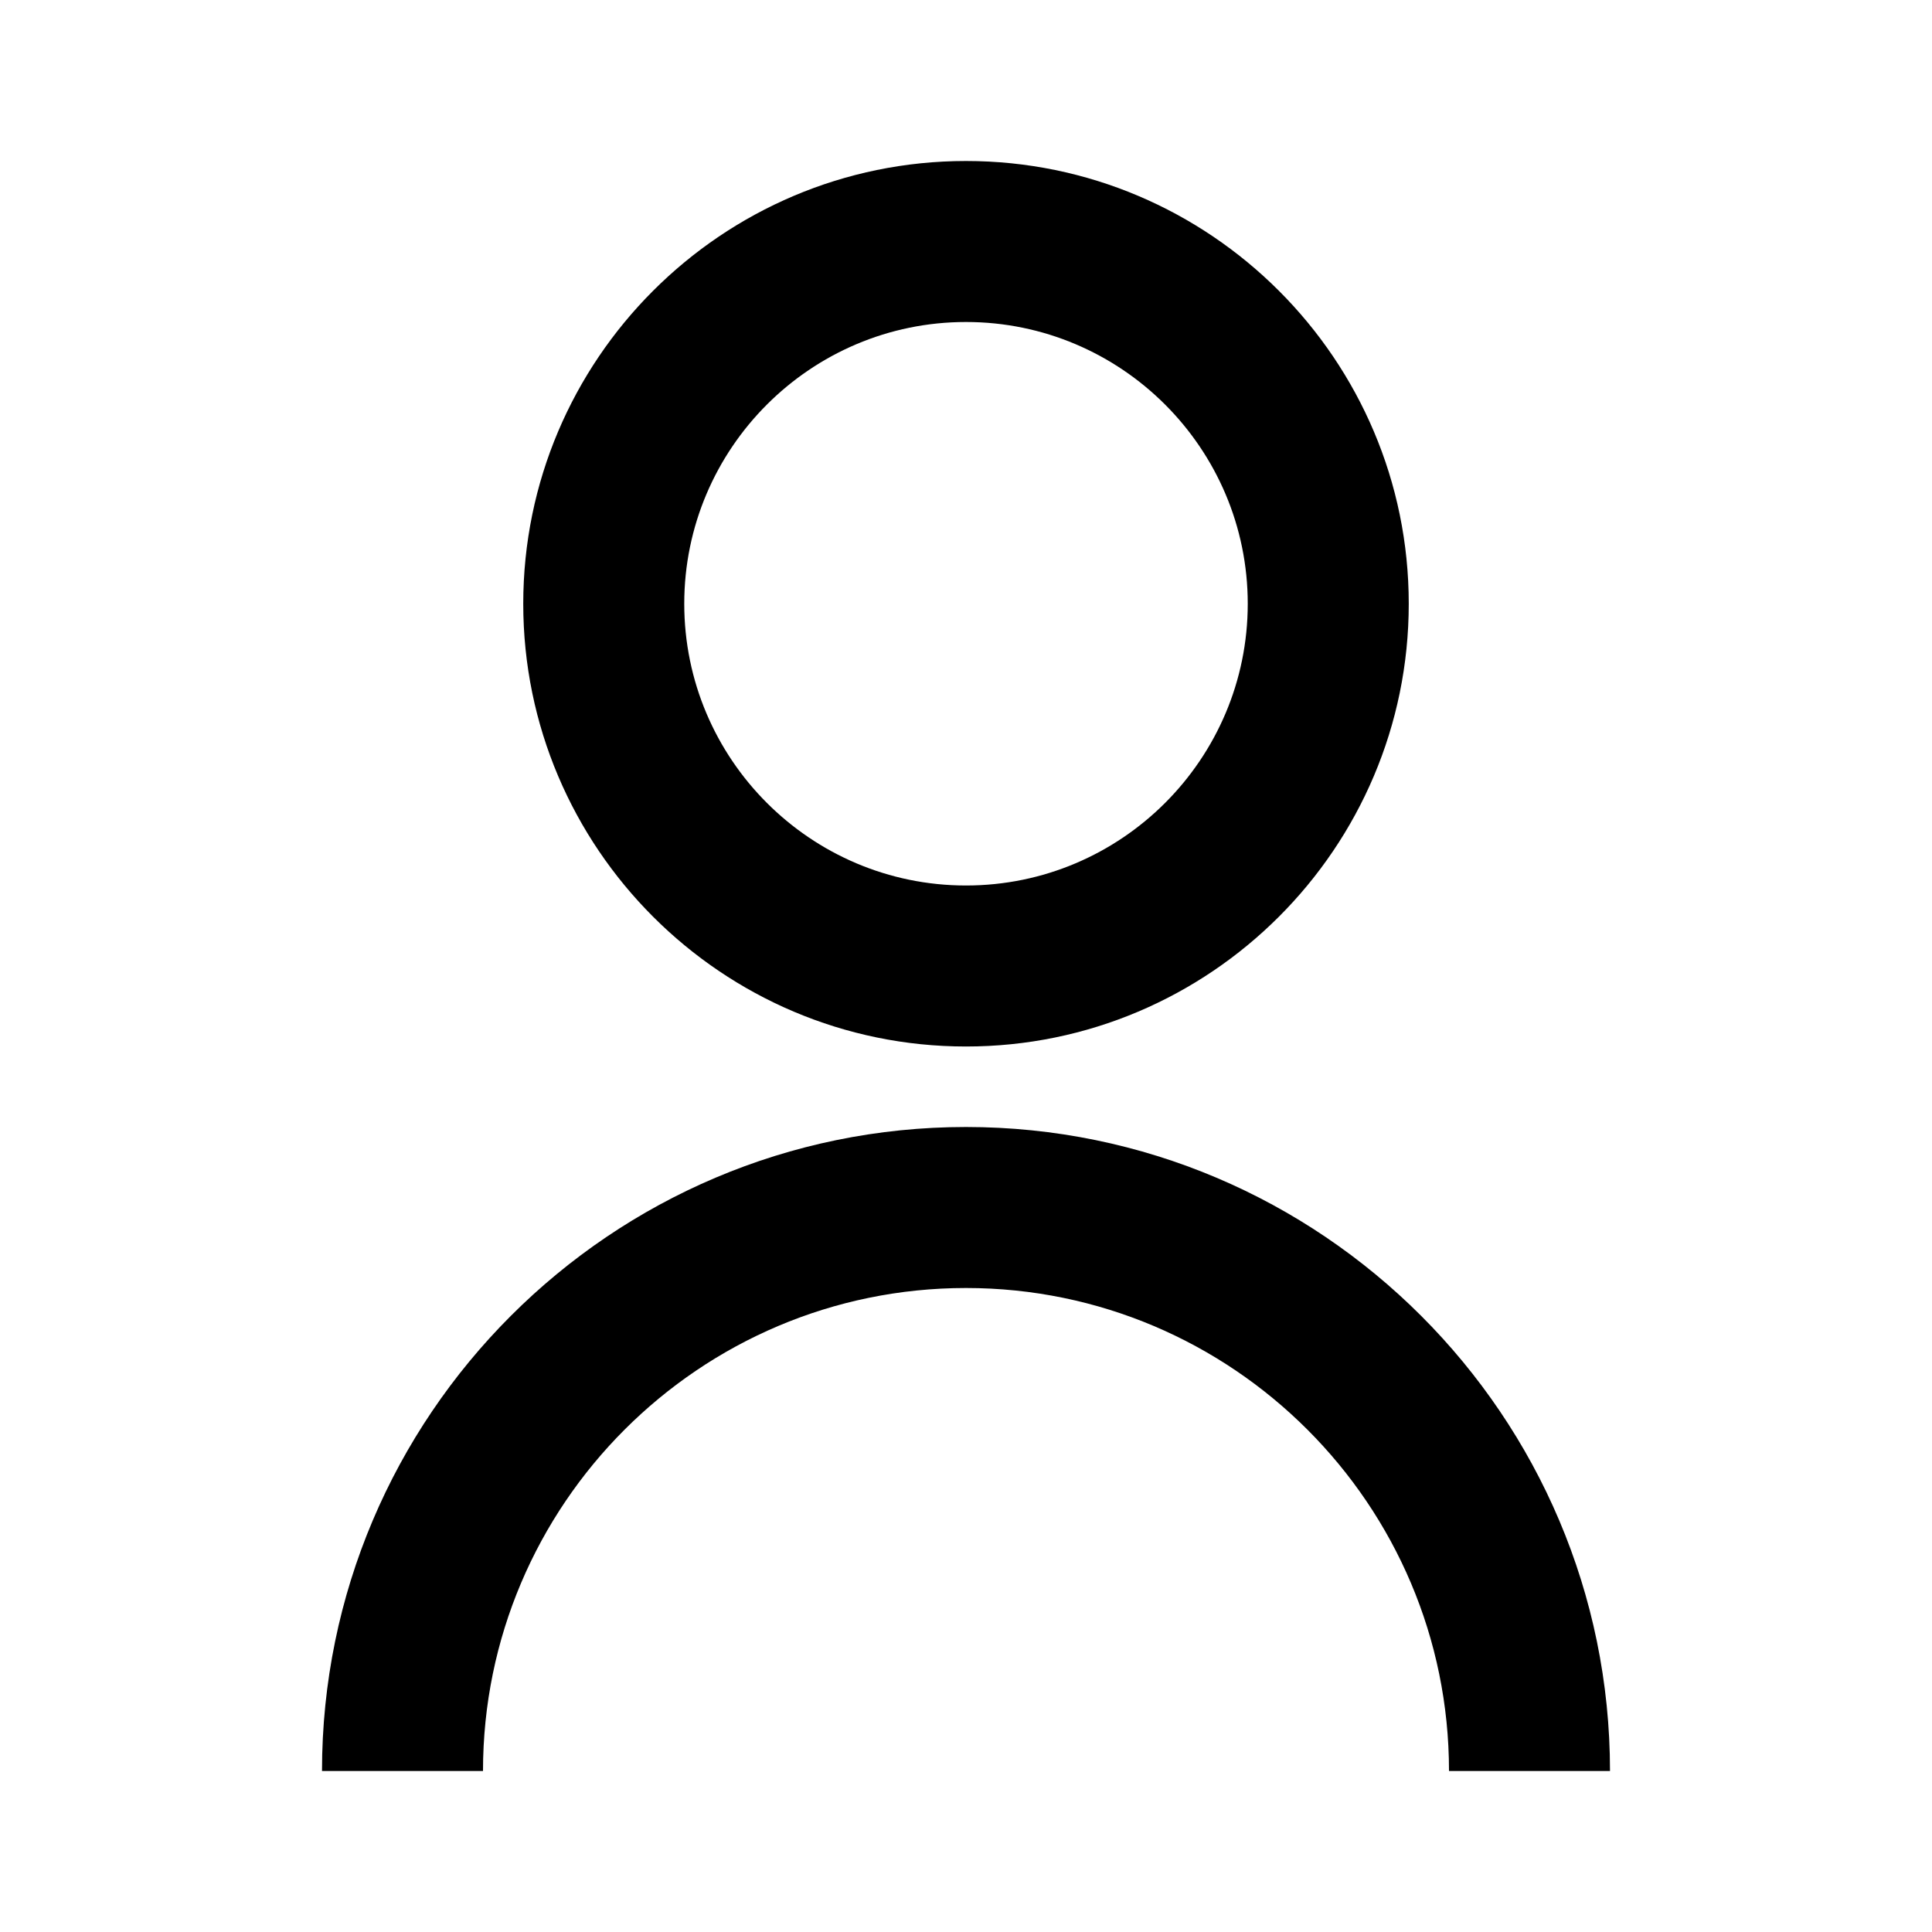
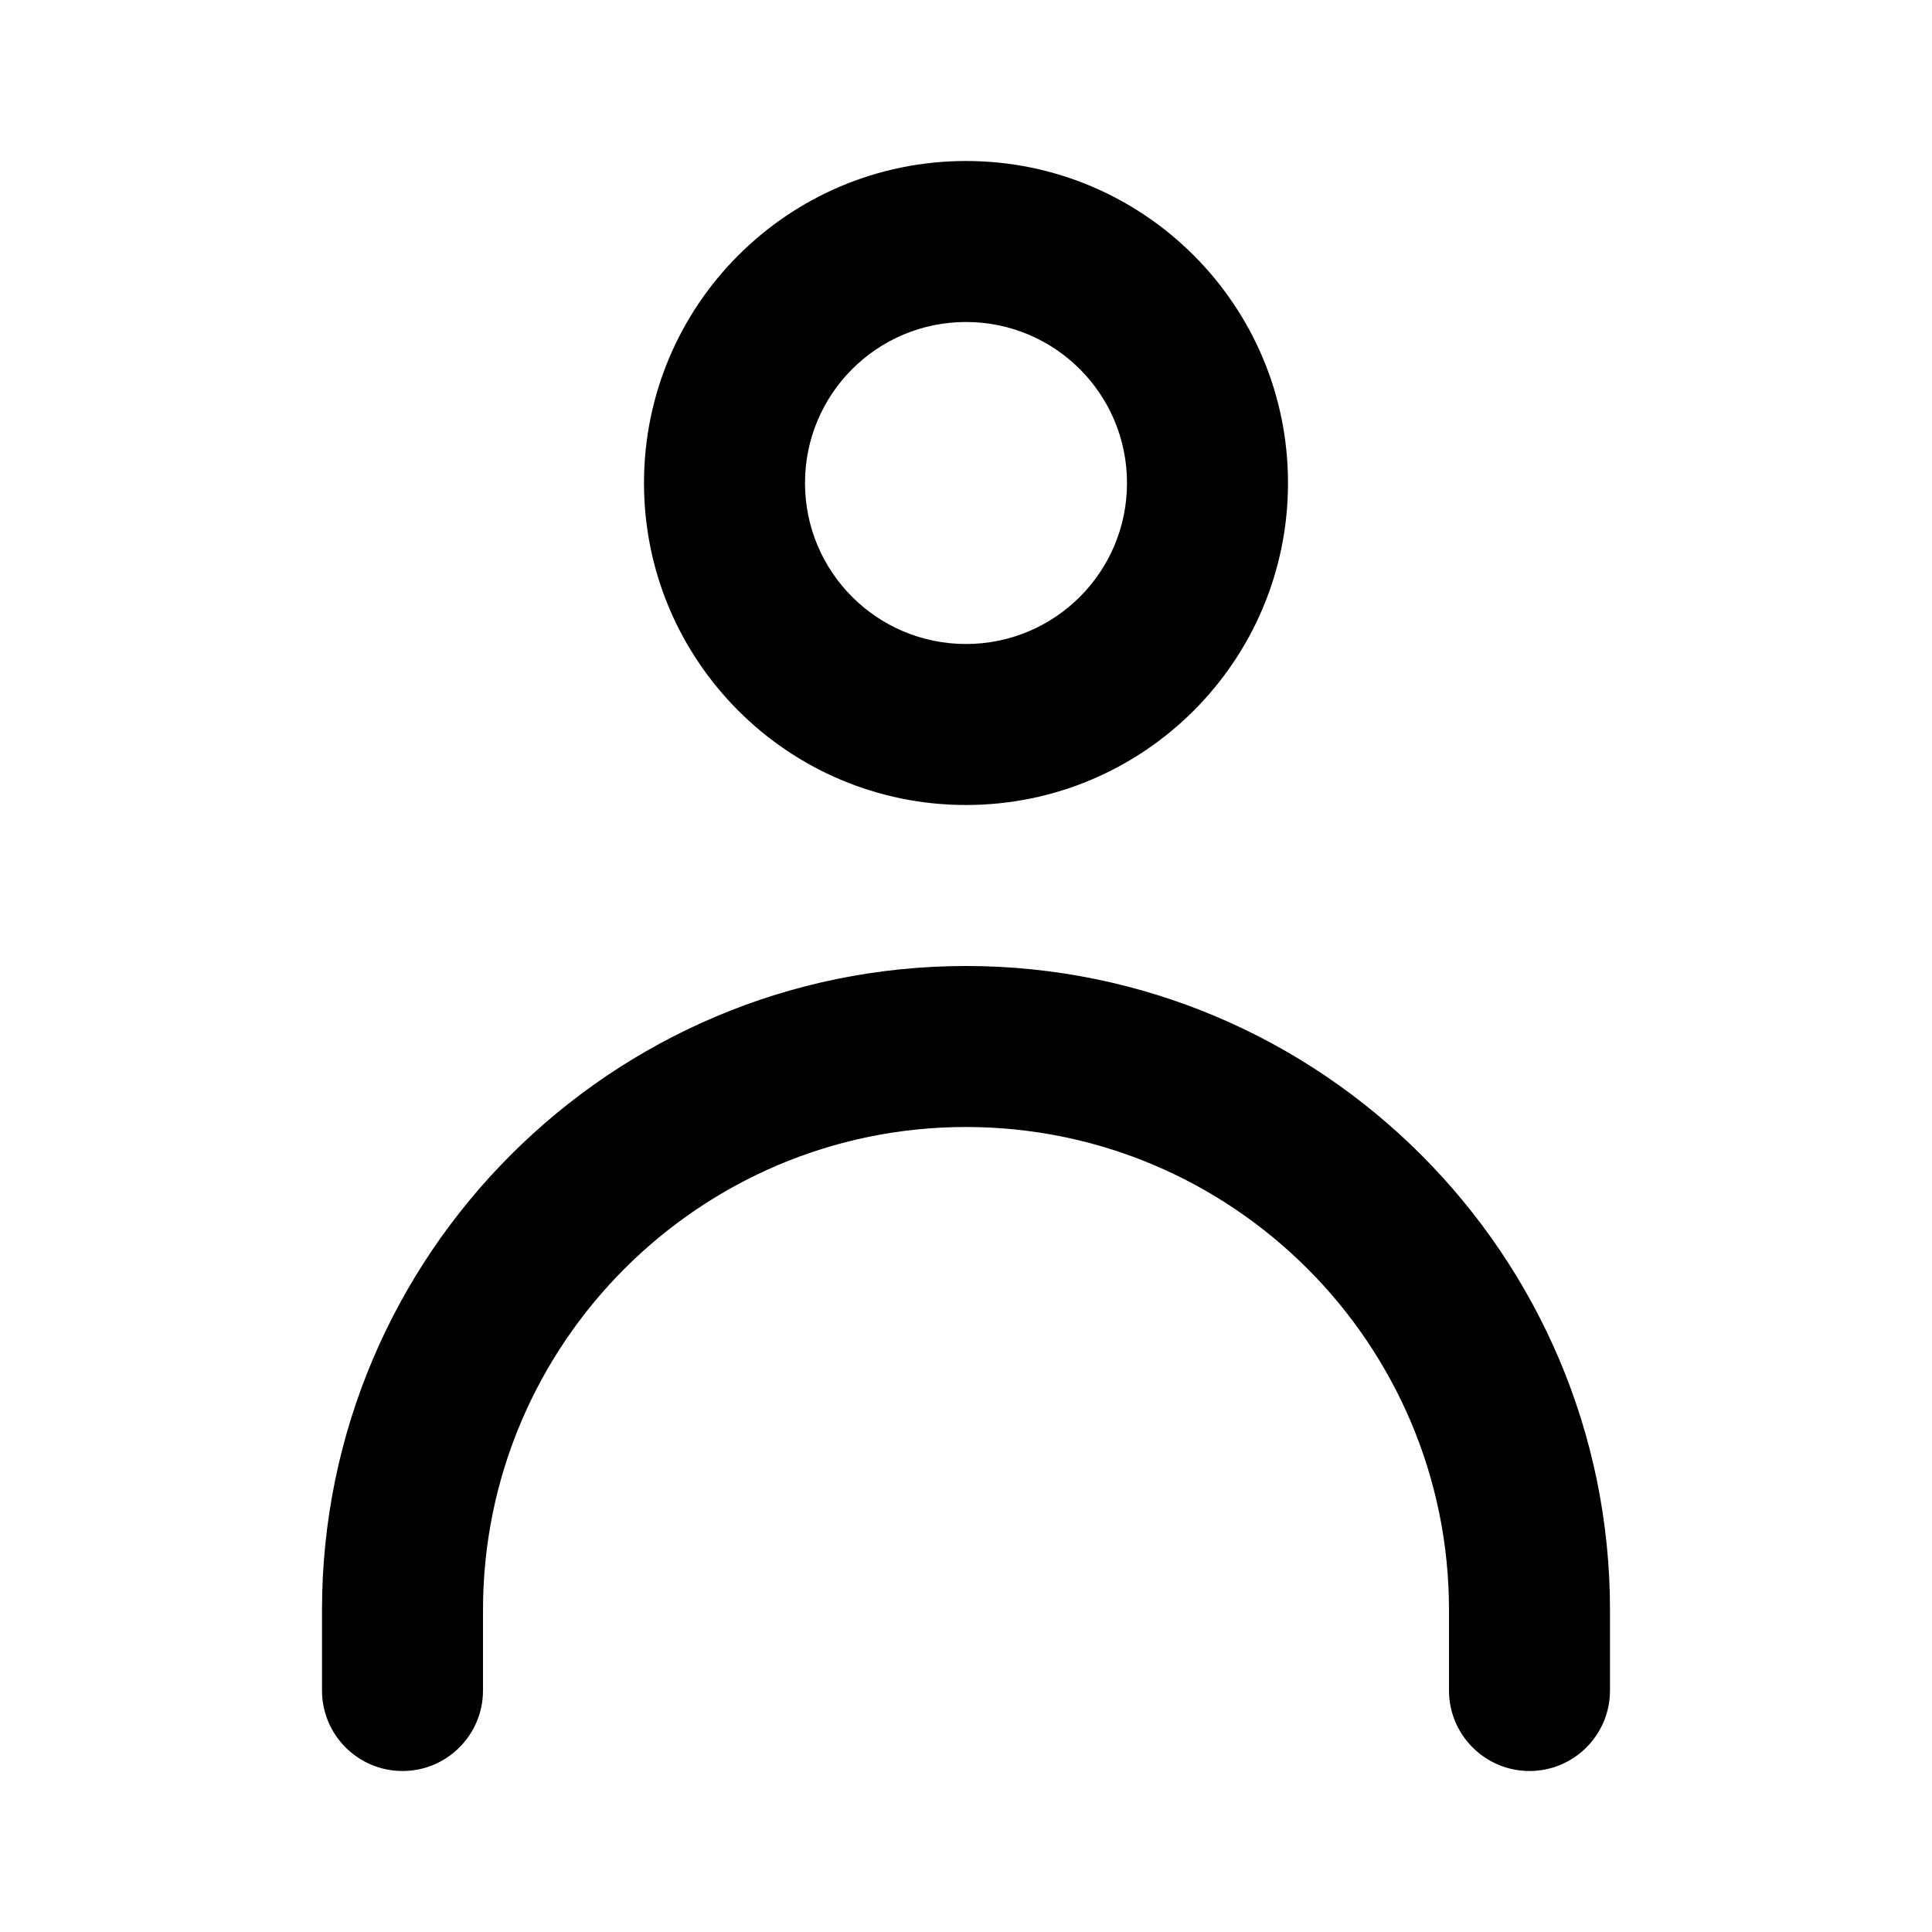
- <svg xmlns="http://www.w3.org/2000/svg" width="24px" height="24px" viewBox="0 0 24 24" version="1.1">
-   <defs />
-   <g id="Page-1" stroke="none" stroke-width="1" fill="none" fill-rule="evenodd">
-     <g id="24x24_user_outline" fill="#000000">
-       <path d="M12,4 C10.07,4 8.5,5.57 8.5,7.5 C8.5,9.43 10.07,11 12,11 C13.93,11 15.5,9.43 15.5,7.5 C15.5,5.57 13.93,4 12,4 Z M12,13 C8.967,13 6.5,10.533 6.5,7.5 C6.5,4.467 8.967,2 12,2 C15.033,2 17.5,4.467 17.5,7.5 C17.5,10.533 15.033,13 12,13 Z M20,22 L18,22 C18,18.691 15.309,16 12,16 C8.691,16 6,18.691 6,22 L4,22 C4,17.589 7.589,14 12,14 C16.411,14 20,17.589 20,22 Z" id="Icon" />
-     </g>
+ <svg xmlns="http://www.w3.org/2000/svg" xmlns:xlink="http://www.w3.org/1999/xlink" width="24" height="24" viewBox="0 0 24 24">
+   <defs>
+     <path id="24x24_user_outline-a" d="M18,20 C18,16.691 15.309,14 12,14 C8.691,14 6,16.691 6,20 L4,20 C4,15.589 7.589,12 12,12 C16.411,12 20,15.589 20,20 L18,20 Z M4,20 L6,20 L6,21 C6,21.552 5.552,22 5,22 C4.448,22 4,21.552 4,21 L4,20 Z M18,20 L20,20 L20,21 C20,21.552 19.552,22 19,22 C18.448,22 18,21.552 18,21 L18,20 Z M12,10 C9.791,10 8,8.209 8,6 C8,3.791 9.791,2 12,2 C14.209,2 16,3.791 16,6 C16,8.209 14.209,10 12,10 Z M12,8 C13.105,8 14,7.105 14,6 C14,4.895 13.105,4 12,4 C10.895,4 10,4.895 10,6 C10,7.105 10.895,8 12,8 Z" />
+   </defs>
+   <g fill="none" fill-rule="evenodd">
+     <use fill="#000" xlink:href="#24x24_user_outline-a" />
  </g>
</svg>
